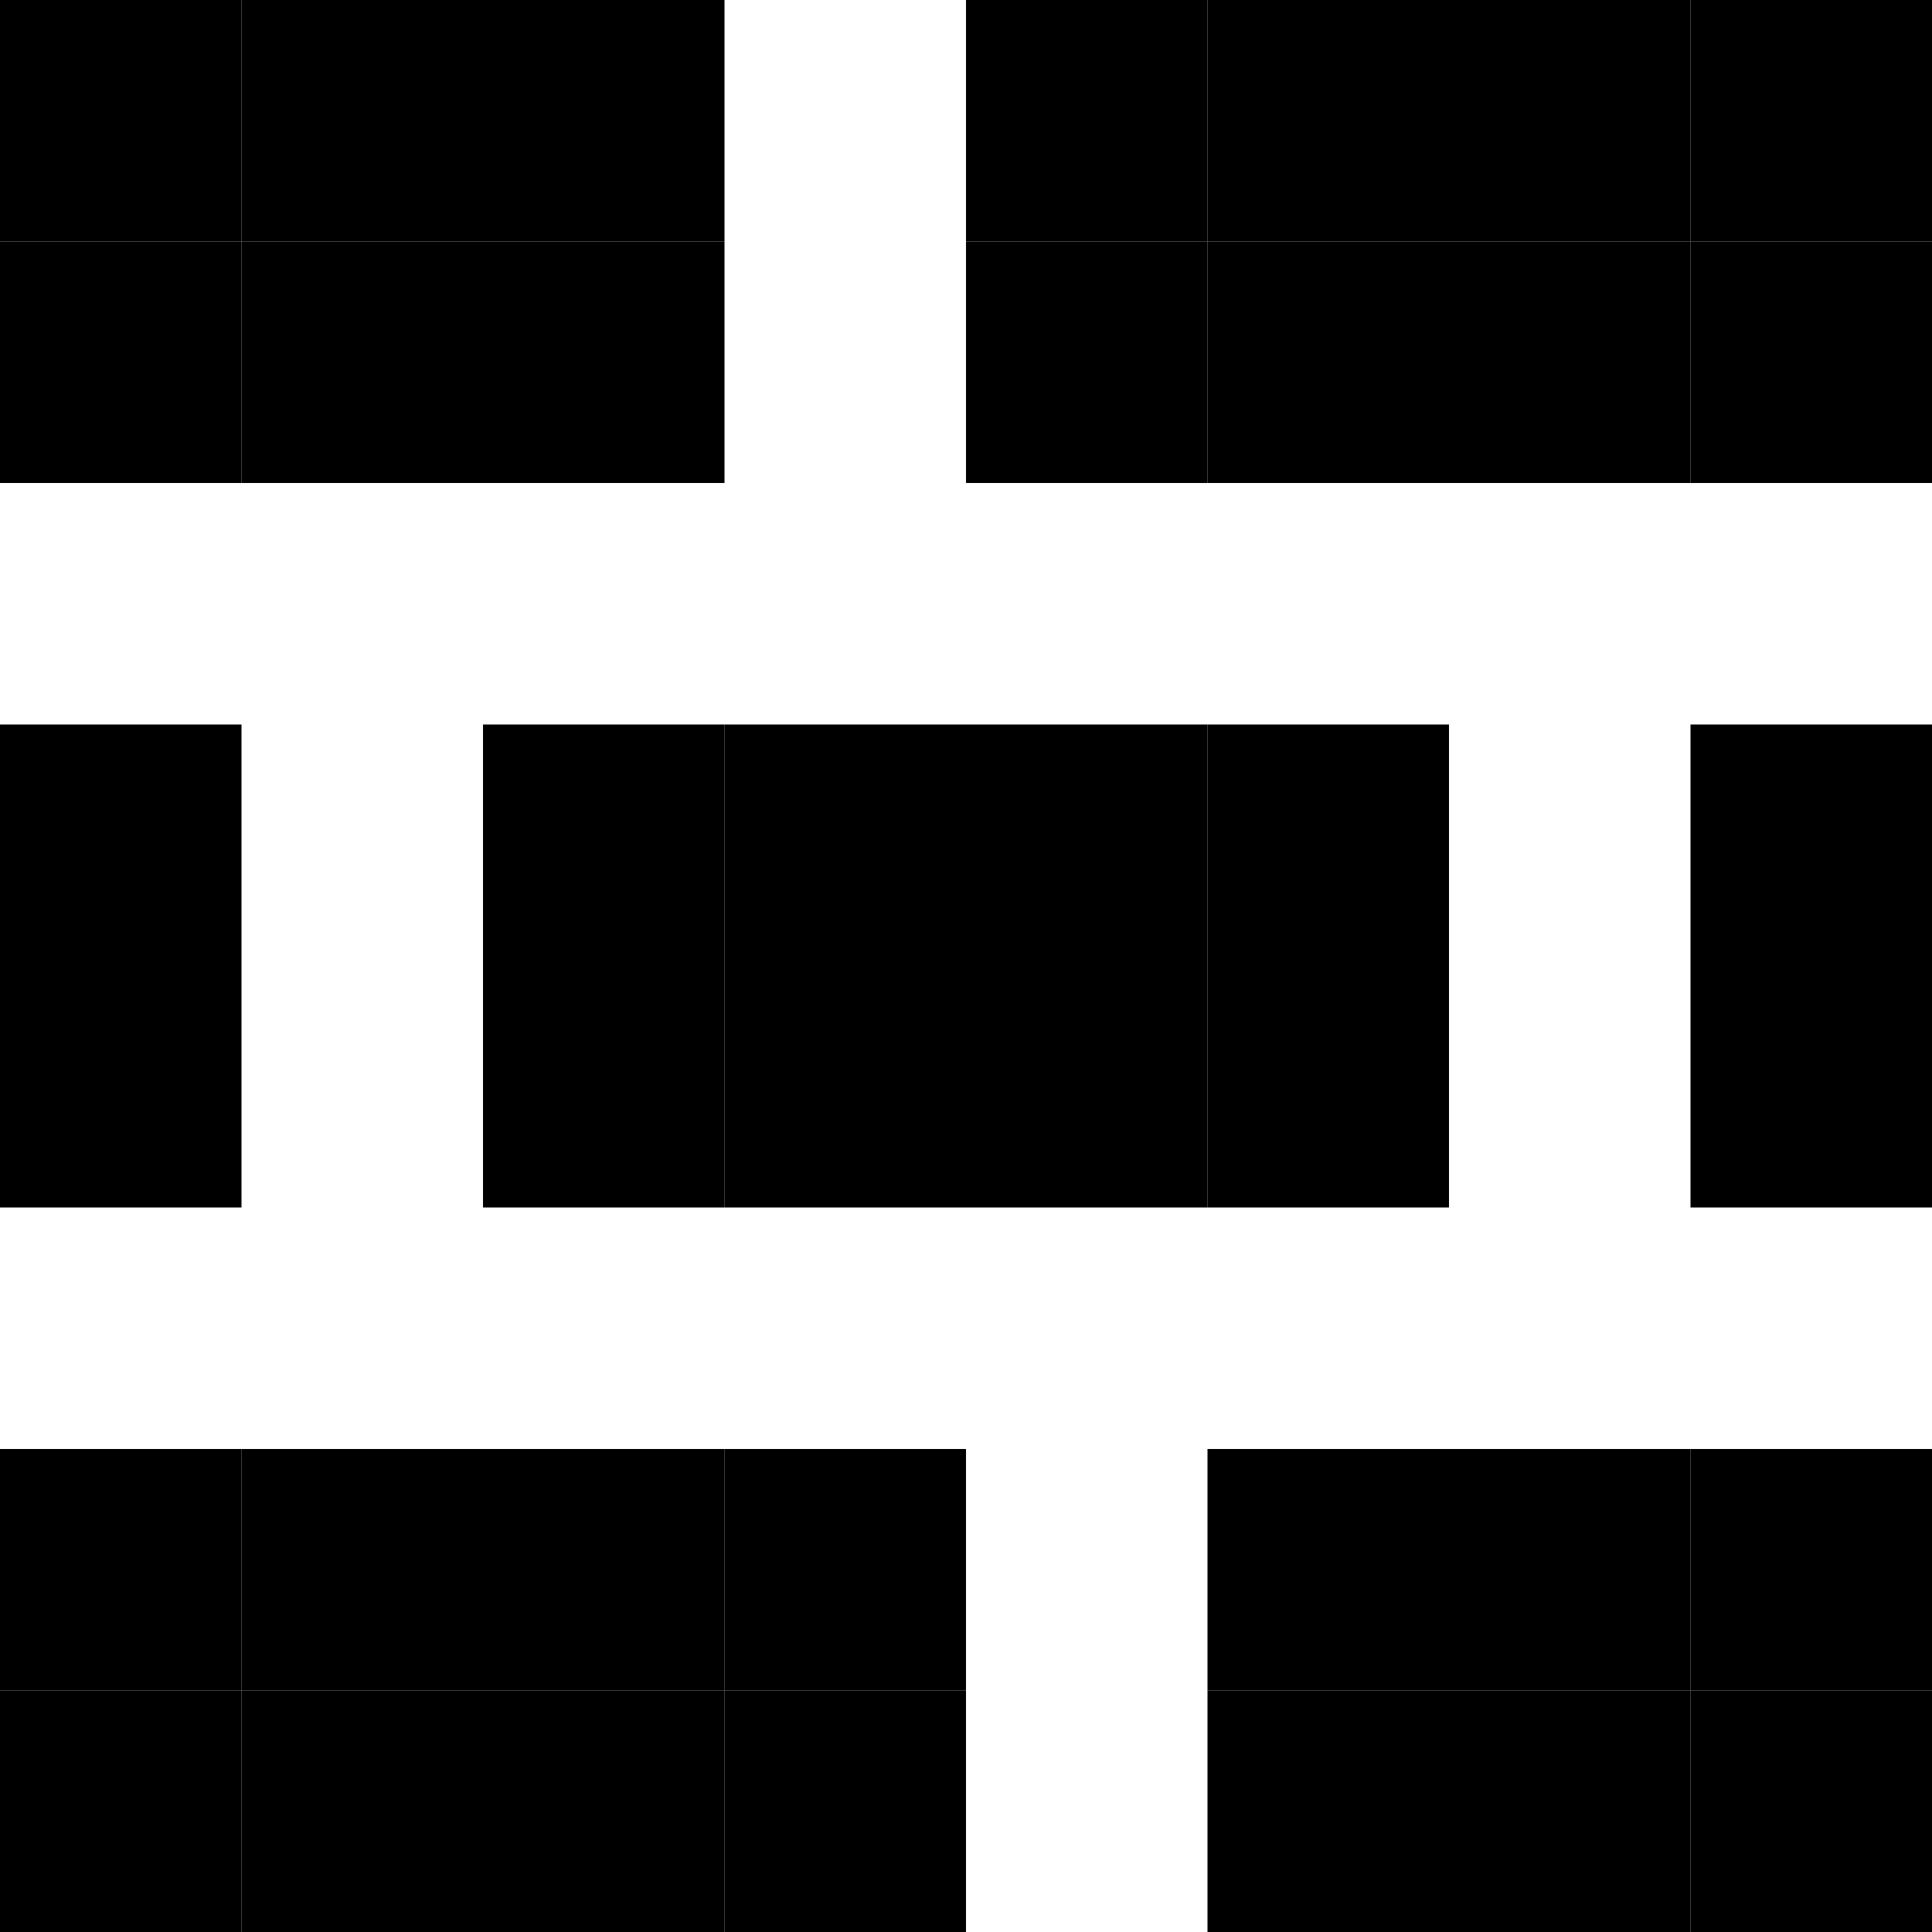
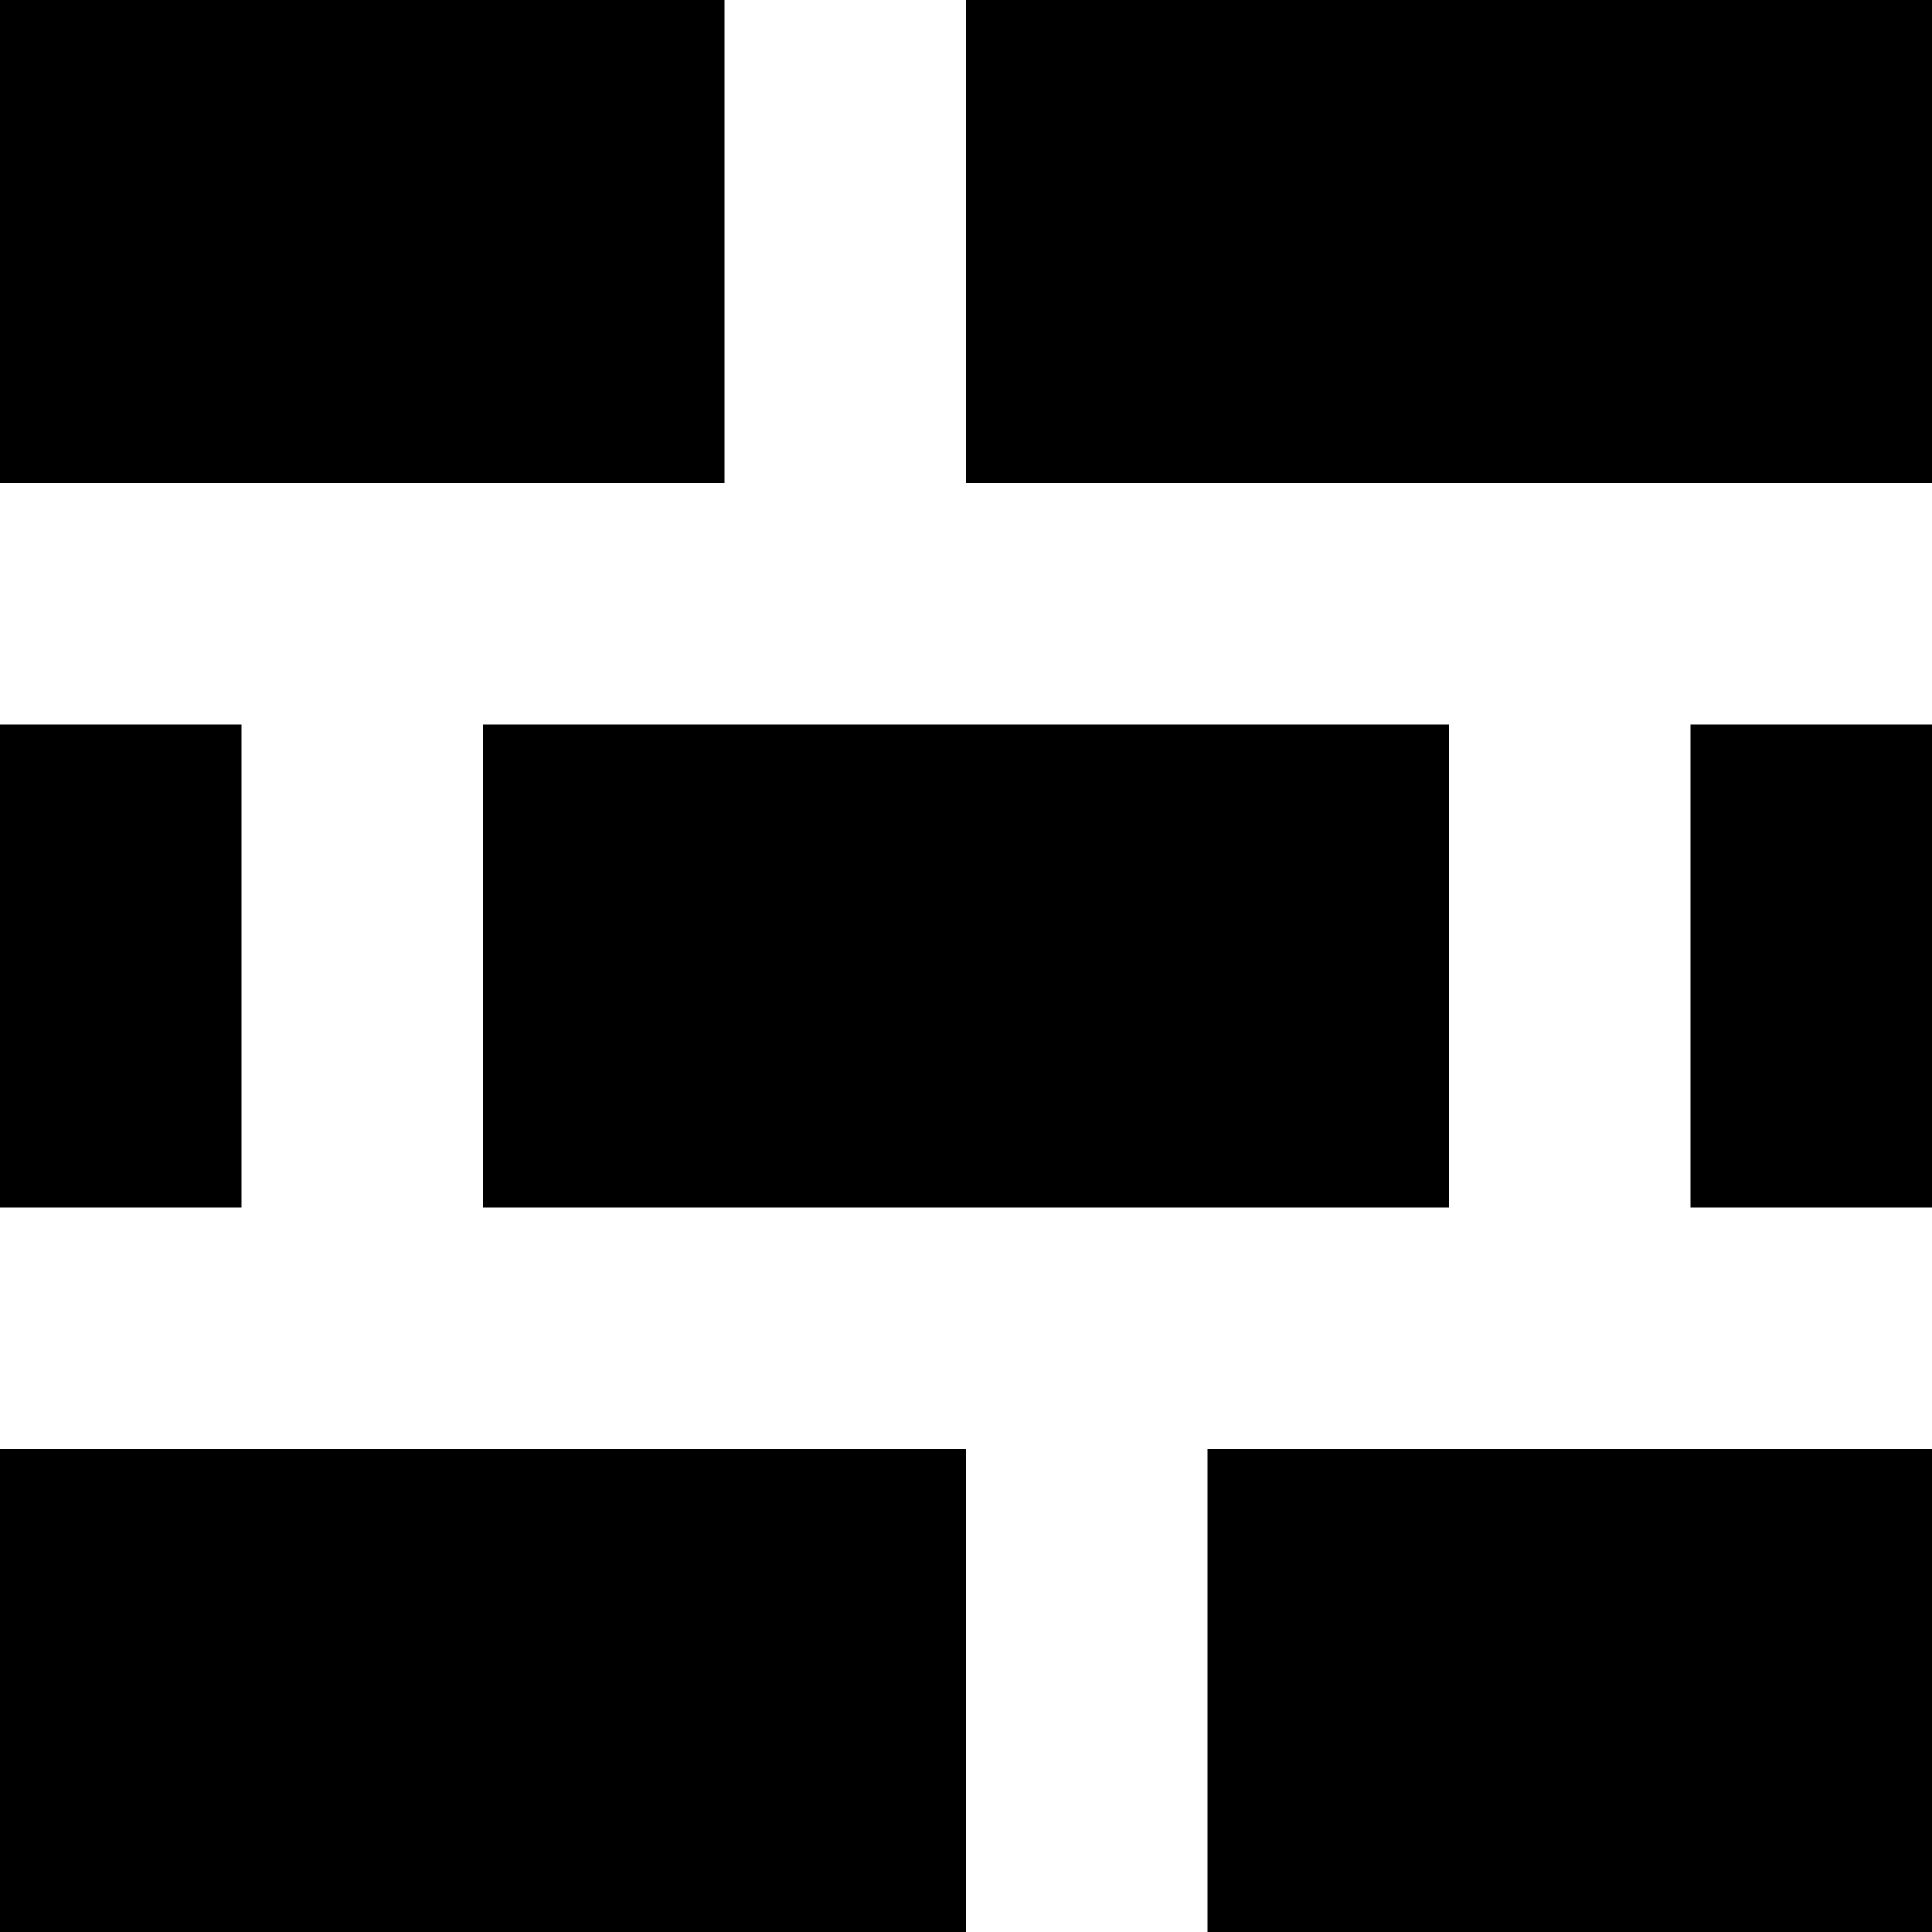
<svg xmlns="http://www.w3.org/2000/svg" viewBox="0 0 80 80">
-   <rect x="0" y="0" width="10" height="10" />
-   <rect x="10" y="0" width="10" height="10" />
-   <rect x="20" y="0" width="10" height="10" />
-   <rect x="40" y="0" width="10" height="10" />
-   <rect x="50" y="0" width="10" height="10" />
-   <rect x="60" y="0" width="10" height="10" />
-   <rect x="70" y="0" width="10" height="10" />
-   <rect x="0" y="10" width="10" height="10" />
-   <rect x="10" y="10" width="10" height="10" />
-   <rect x="20" y="10" width="10" height="10" />
-   <rect x="40" y="10" width="10" height="10" />
-   <rect x="50" y="10" width="10" height="10" />
-   <rect x="60" y="10" width="10" height="10" />
-   <rect x="70" y="10" width="10" height="10" />
-   <rect x="0" y="30" width="10" height="10" />
-   <rect x="20" y="30" width="10" height="10" />
-   <rect x="30" y="30" width="10" height="10" />
-   <rect x="40" y="30" width="10" height="10" />
-   <rect x="50" y="30" width="10" height="10" />
-   <rect x="70" y="30" width="10" height="10" />
-   <rect x="0" y="40" width="10" height="10" />
-   <rect x="20" y="40" width="10" height="10" />
-   <rect x="30" y="40" width="10" height="10" />
-   <rect x="40" y="40" width="10" height="10" />
-   <rect x="50" y="40" width="10" height="10" />
-   <rect x="70" y="40" width="10" height="10" />
-   <rect x="0" y="60" width="10" height="10" />
-   <rect x="10" y="60" width="10" height="10" />
-   <rect x="20" y="60" width="10" height="10" />
-   <rect x="30" y="60" width="10" height="10" />
-   <rect x="50" y="60" width="10" height="10" />
-   <rect x="60" y="60" width="10" height="10" />
-   <rect x="70" y="60" width="10" height="10" />
-   <rect x="0" y="70" width="10" height="10" />
-   <rect x="10" y="70" width="10" height="10" />
-   <rect x="20" y="70" width="10" height="10" />
-   <rect x="30" y="70" width="10" height="10" />
-   <rect x="50" y="70" width="10" height="10" />
-   <rect x="60" y="70" width="10" height="10" />
-   <rect x="70" y="70" width="10" height="10" />
+   <path d="M0,0 L10,0 L10,10 L0,10 L0,0 M10,0 L20,0 L20,10 L10,10 L10,0 M20,0 L30,0 L30,10 L20,10 L20,0 M40,0 L50,0 L50,10 L40,10 L40,0 M50,0 L60,0 L60,10 L50,10 L50,0 M60,0 L70,0 L70,10 L60,10 L60,0 M70,0 L80,0 L80,10 L70,10 L70,0 M0,10 L10,10 L10,20 L0,20 L0,10 M10,10 L20,10 L20,20 L10,20 L10,10 M20,10 L30,10 L30,20 L20,20 L20,10 M40,10 L50,10 L50,20 L40,20 L40,10 M50,10 L60,10 L60,20 L50,20 L50,10 M60,10 L70,10 L70,20 L60,20 L60,10 M70,10 L80,10 L80,20 L70,20 L70,10 M0,30 L10,30 L10,40 L0,40 L0,30 M20,30 L30,30 L30,40 L20,40 L20,30 M30,30 L40,30 L40,40 L30,40 L30,30 M40,30 L50,30 L50,40 L40,40 L40,30 M50,30 L60,30 L60,40 L50,40 L50,30 M70,30 L80,30 L80,40 L70,40 L70,30 M0,40 L10,40 L10,50 L0,50 L0,40 M20,40 L30,40 L30,50 L20,50 L20,40 M30,40 L40,40 L40,50 L30,50 L30,40 M40,40 L50,40 L50,50 L40,50 L40,40 M50,40 L60,40 L60,50 L50,50 L50,40 M70,40 L80,40 L80,50 L70,50 L70,40 M0,60 L10,60 L10,70 L0,70 L0,60 M10,60 L20,60 L20,70 L10,70 L10,60 M20,60 L30,60 L30,70 L20,70 L20,60 M30,60 L40,60 L40,70 L30,70 L30,60 M50,60 L60,60 L60,70 L50,70 L50,60 M60,60 L70,60 L70,70 L60,70 L60,60 M70,60 L80,60 L80,70 L70,70 L70,60 M0,70 L10,70 L10,80 L0,80 L0,70 M10,70 L20,70 L20,80 L10,80 L10,70 M20,70 L30,70 L30,80 L20,80 L20,70 M30,70 L40,70 L40,80 L30,80 L30,70 M50,70 L60,70 L60,80 L50,80 L50,70 M60,70 L70,70 L70,80 L60,80 L60,70 M70,70 L80,70 L80,80 L70,80 L70,70 Z" />
</svg>
